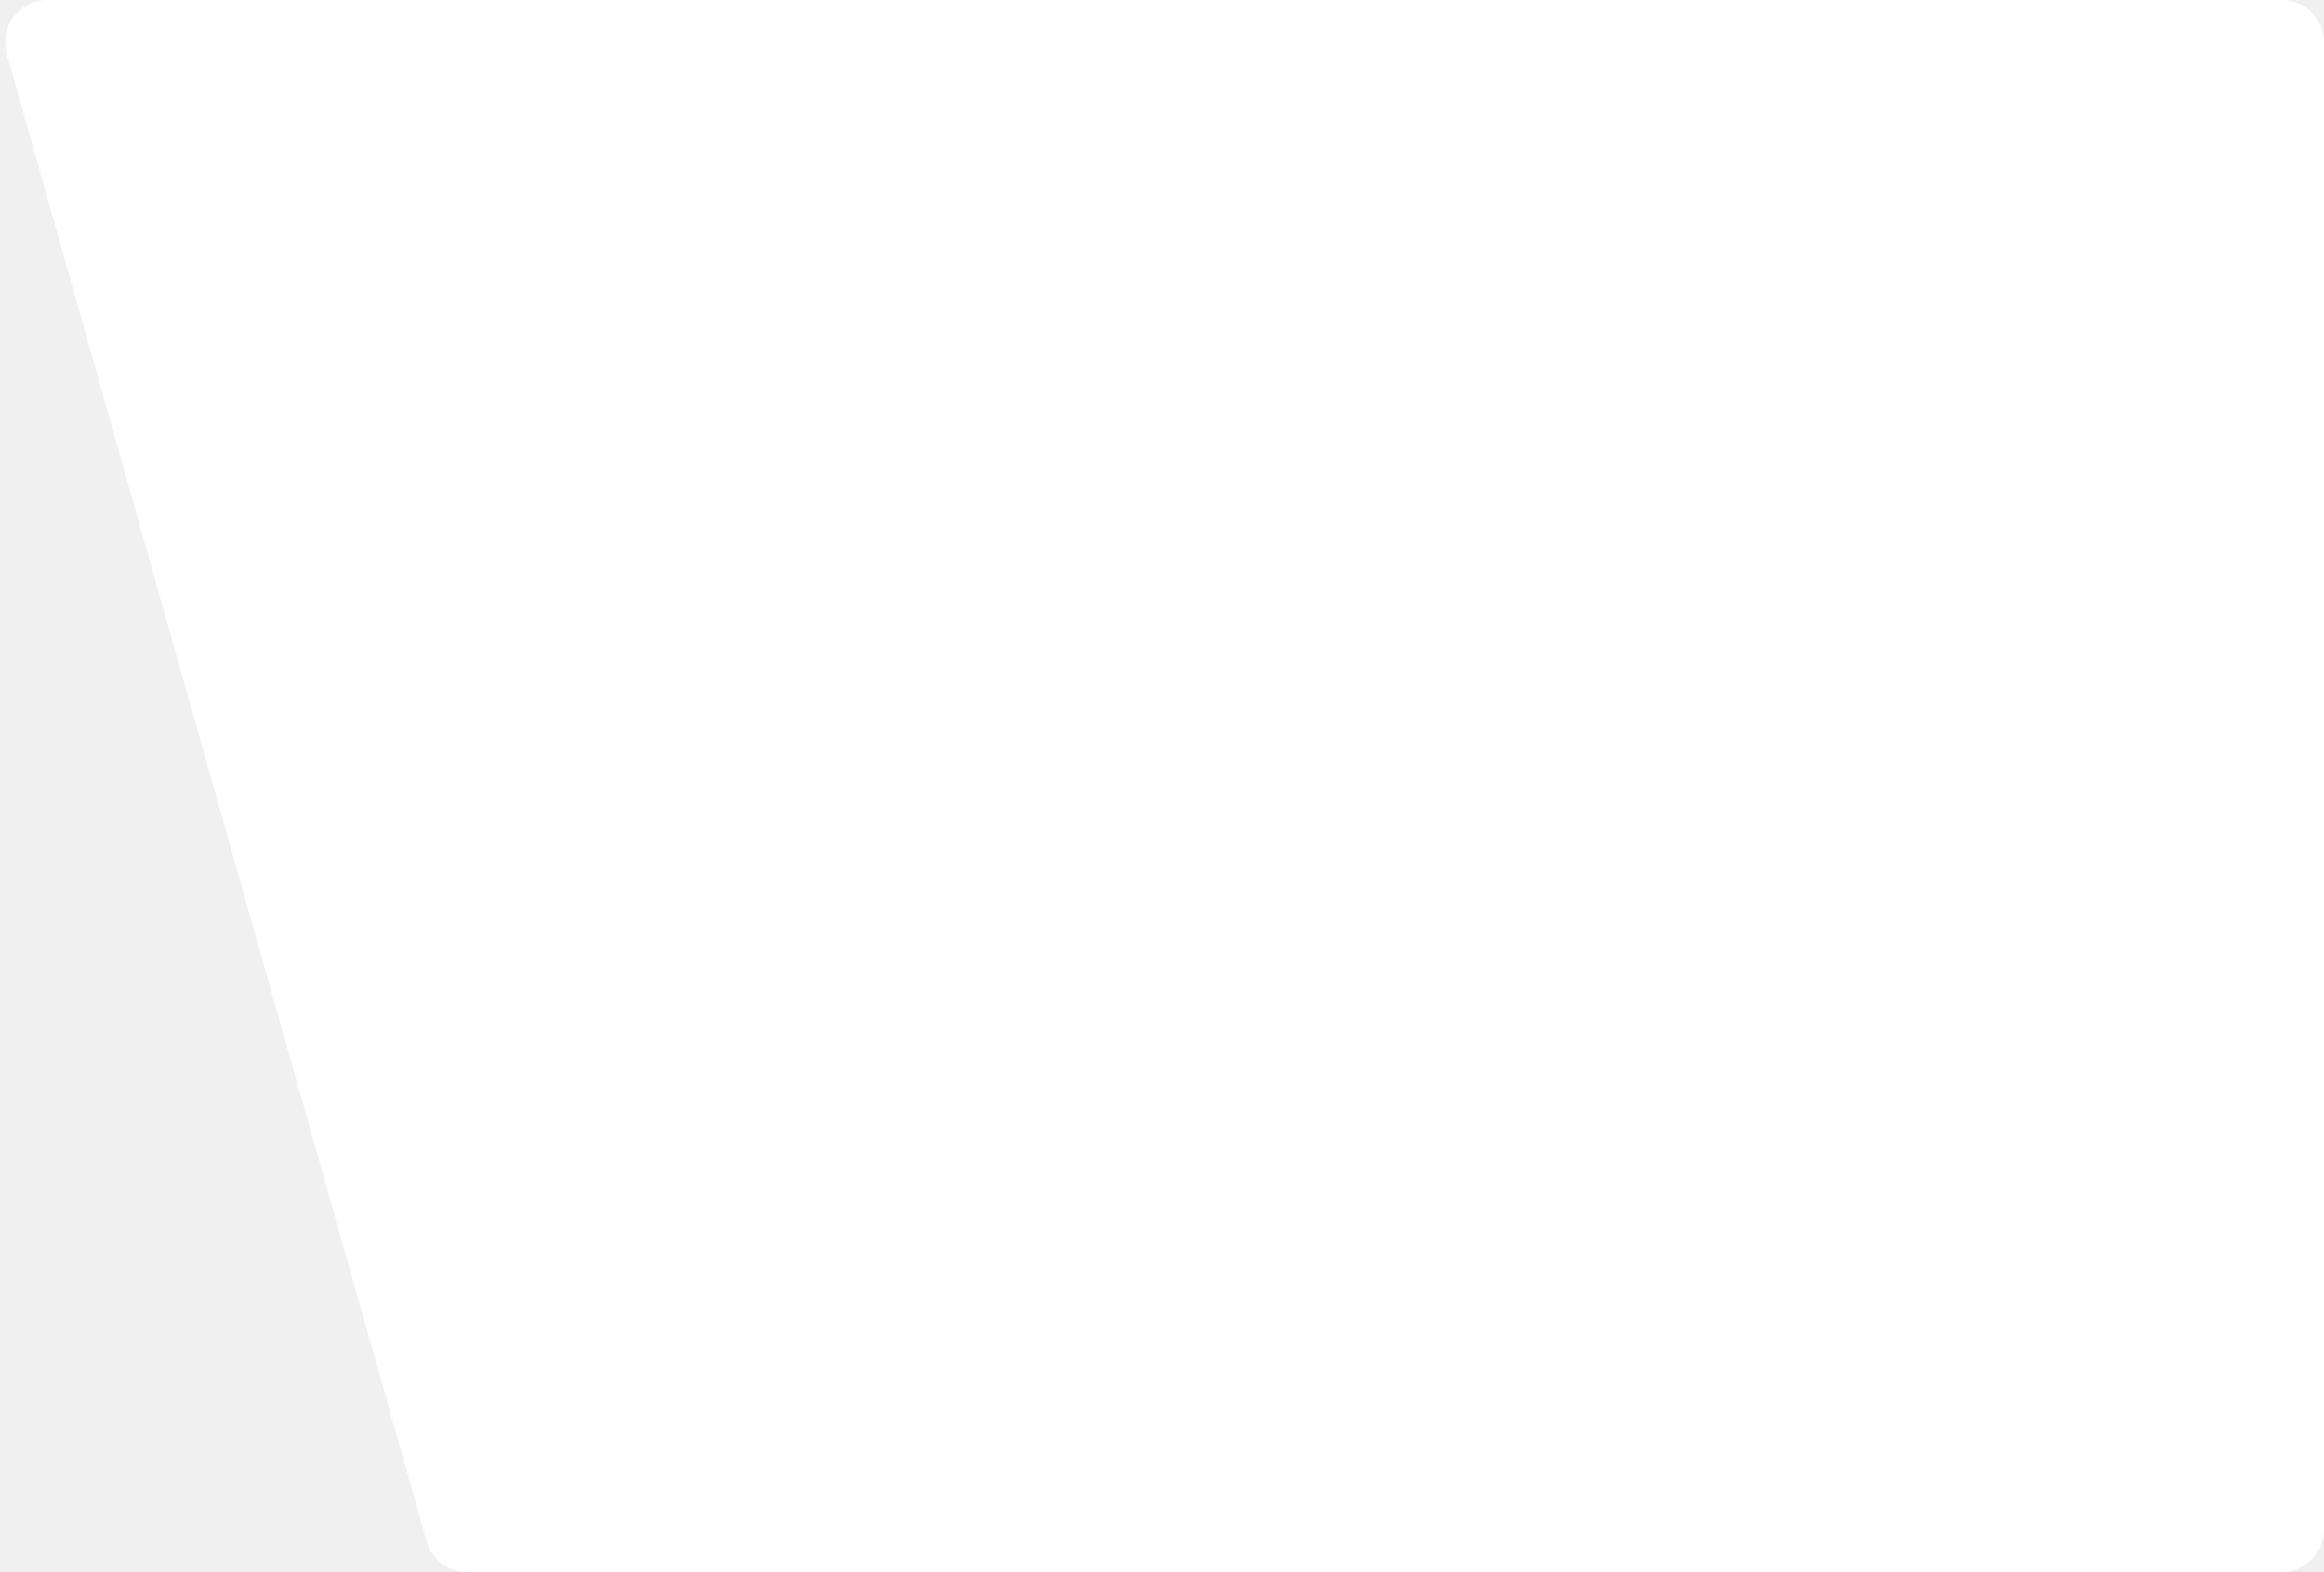
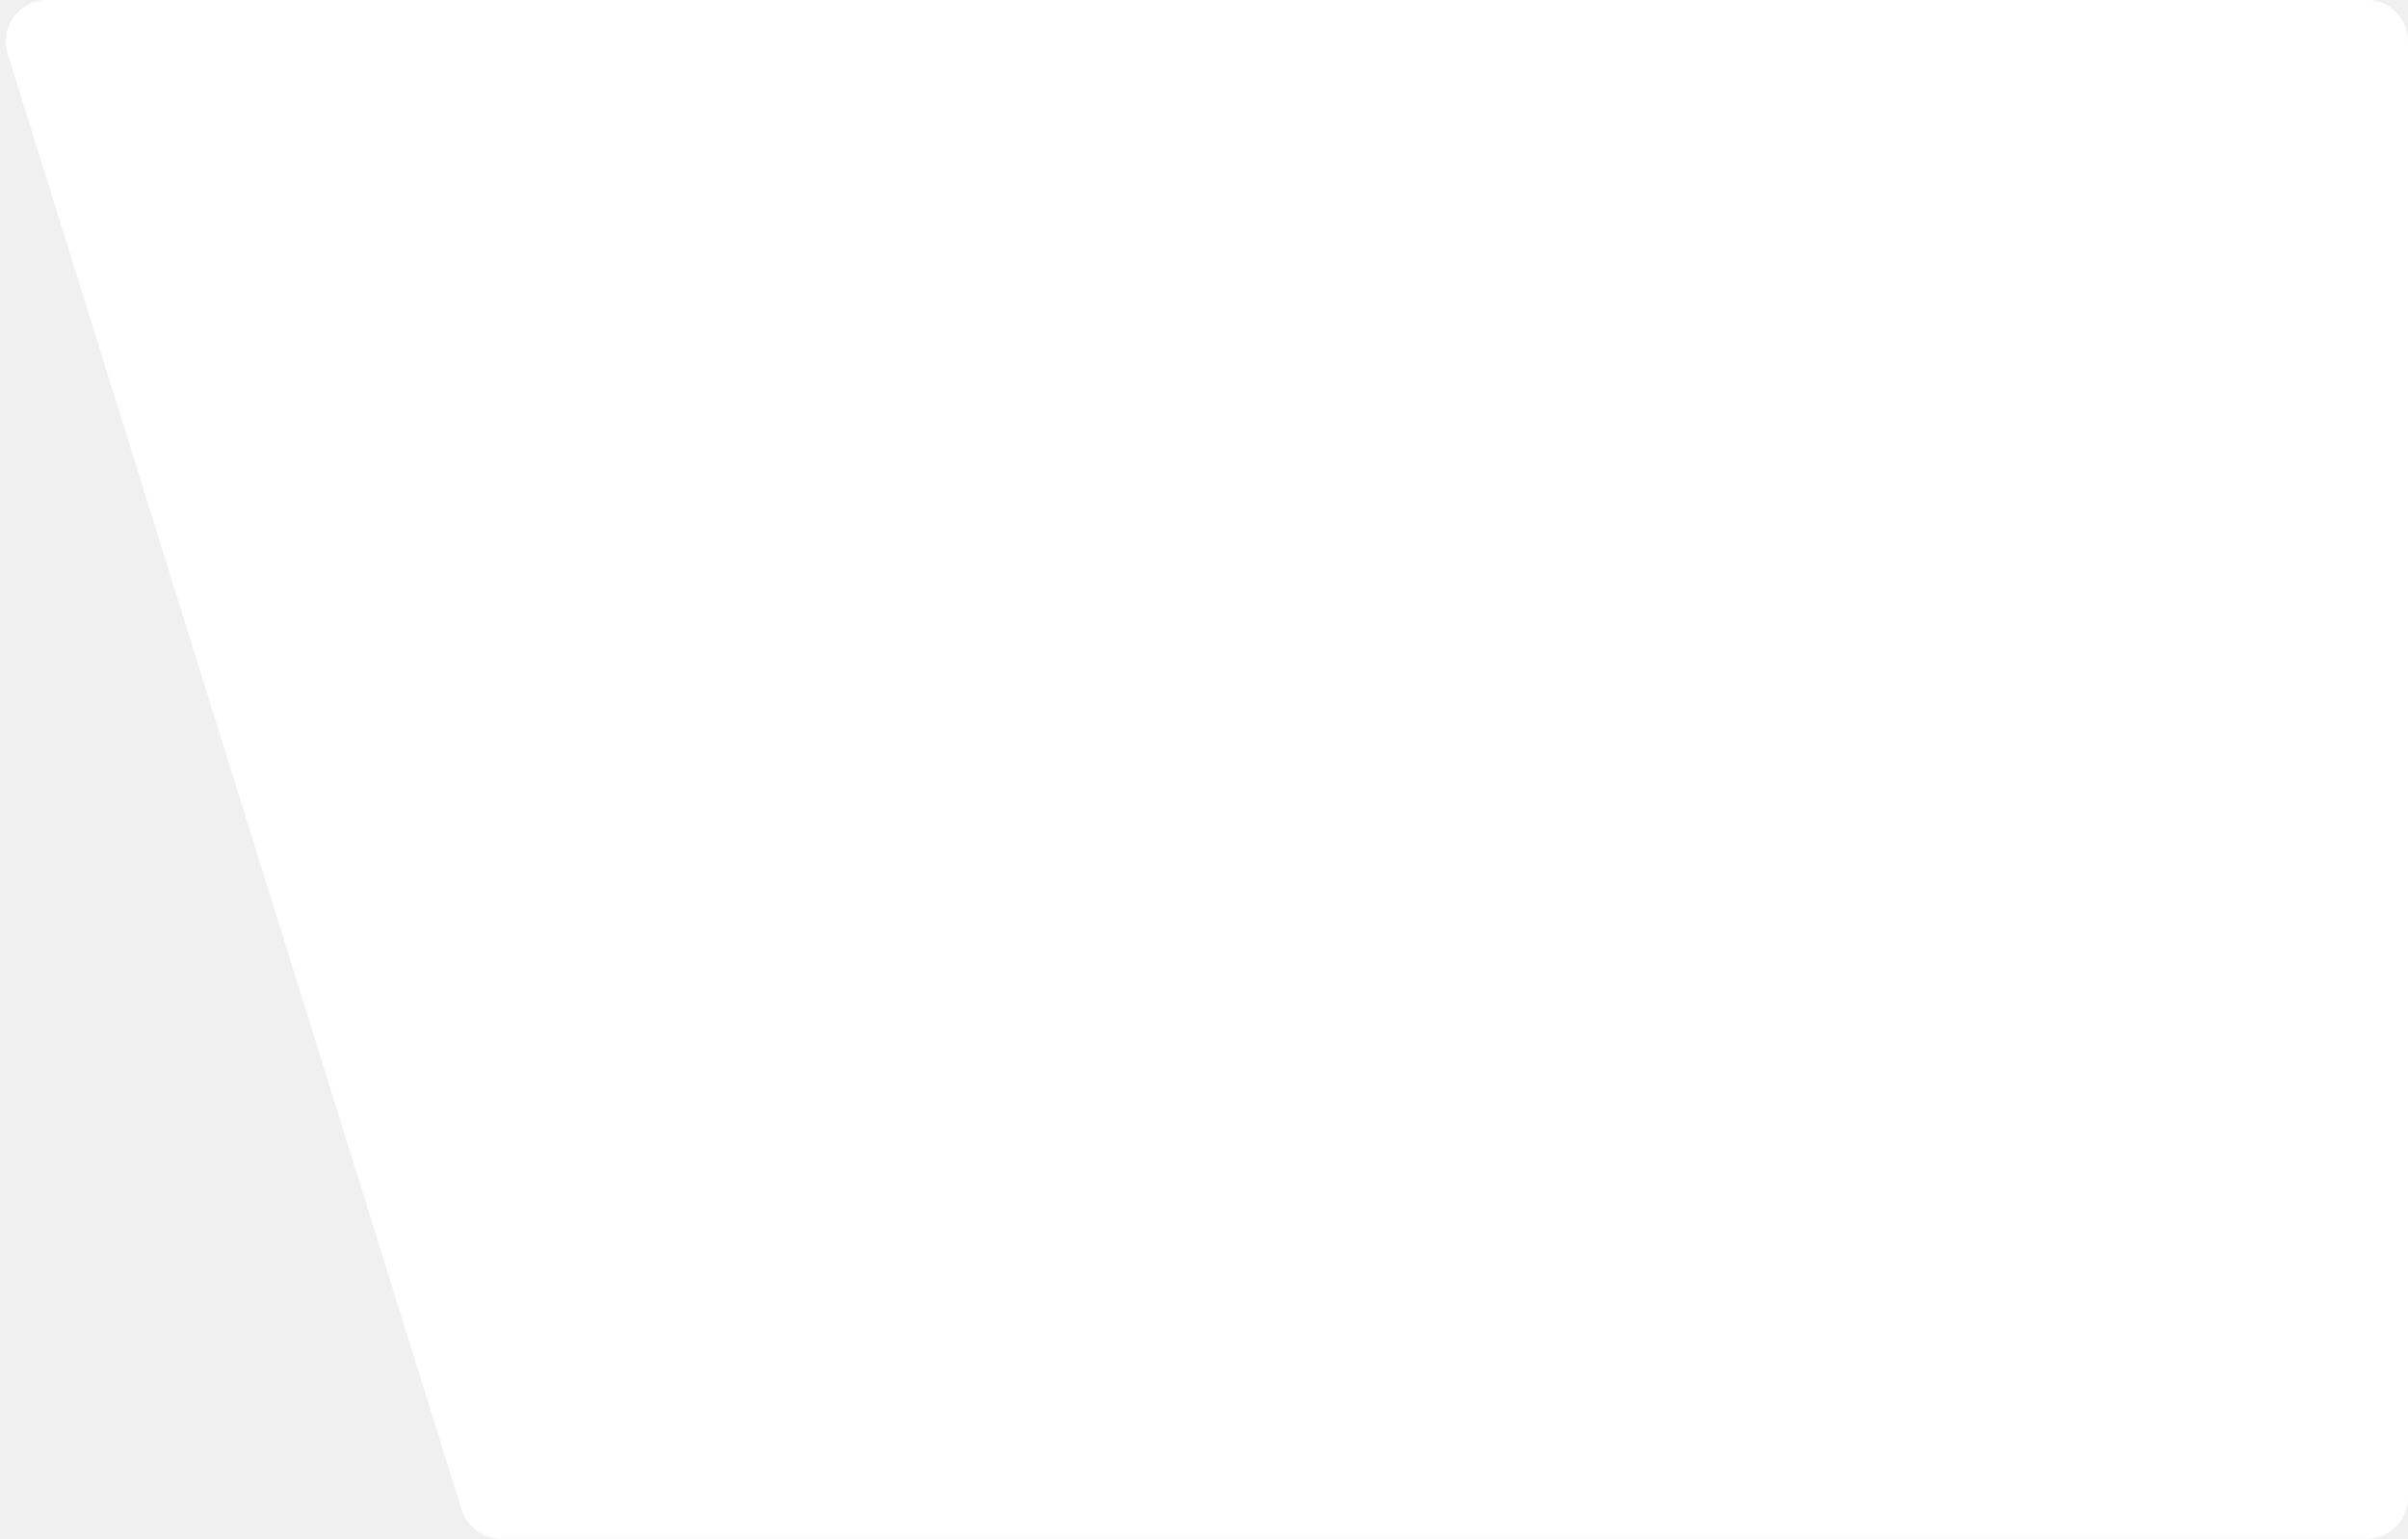
- <svg xmlns="http://www.w3.org/2000/svg" width="275" height="186" viewBox="0 0 275 186" fill="none">
-   <path d="M0.795 6.358C-0.106 3.168 2.291 0 5.607 0H270C272.761 0 275 2.239 275 5V181C275 183.761 272.761 186 270 186H55.287C53.048 186 51.083 184.512 50.475 182.358L0.795 6.358Z" fill="white" />
+ <svg xmlns="http://www.w3.org/2000/svg" width="266" height="170" viewBox="0 0 266 170" fill="none">
+   <path d="M0.844 5.915C-0.071 2.981 2.122 0 5.196 0L261.441 0C263.959 0 266 2.041 266 4.559V165.441C266 167.959 263.959 170 261.441 170H55.354C53.359 170 51.596 168.703 51.002 166.798L0.844 5.915Z" fill="white" />
</svg>
